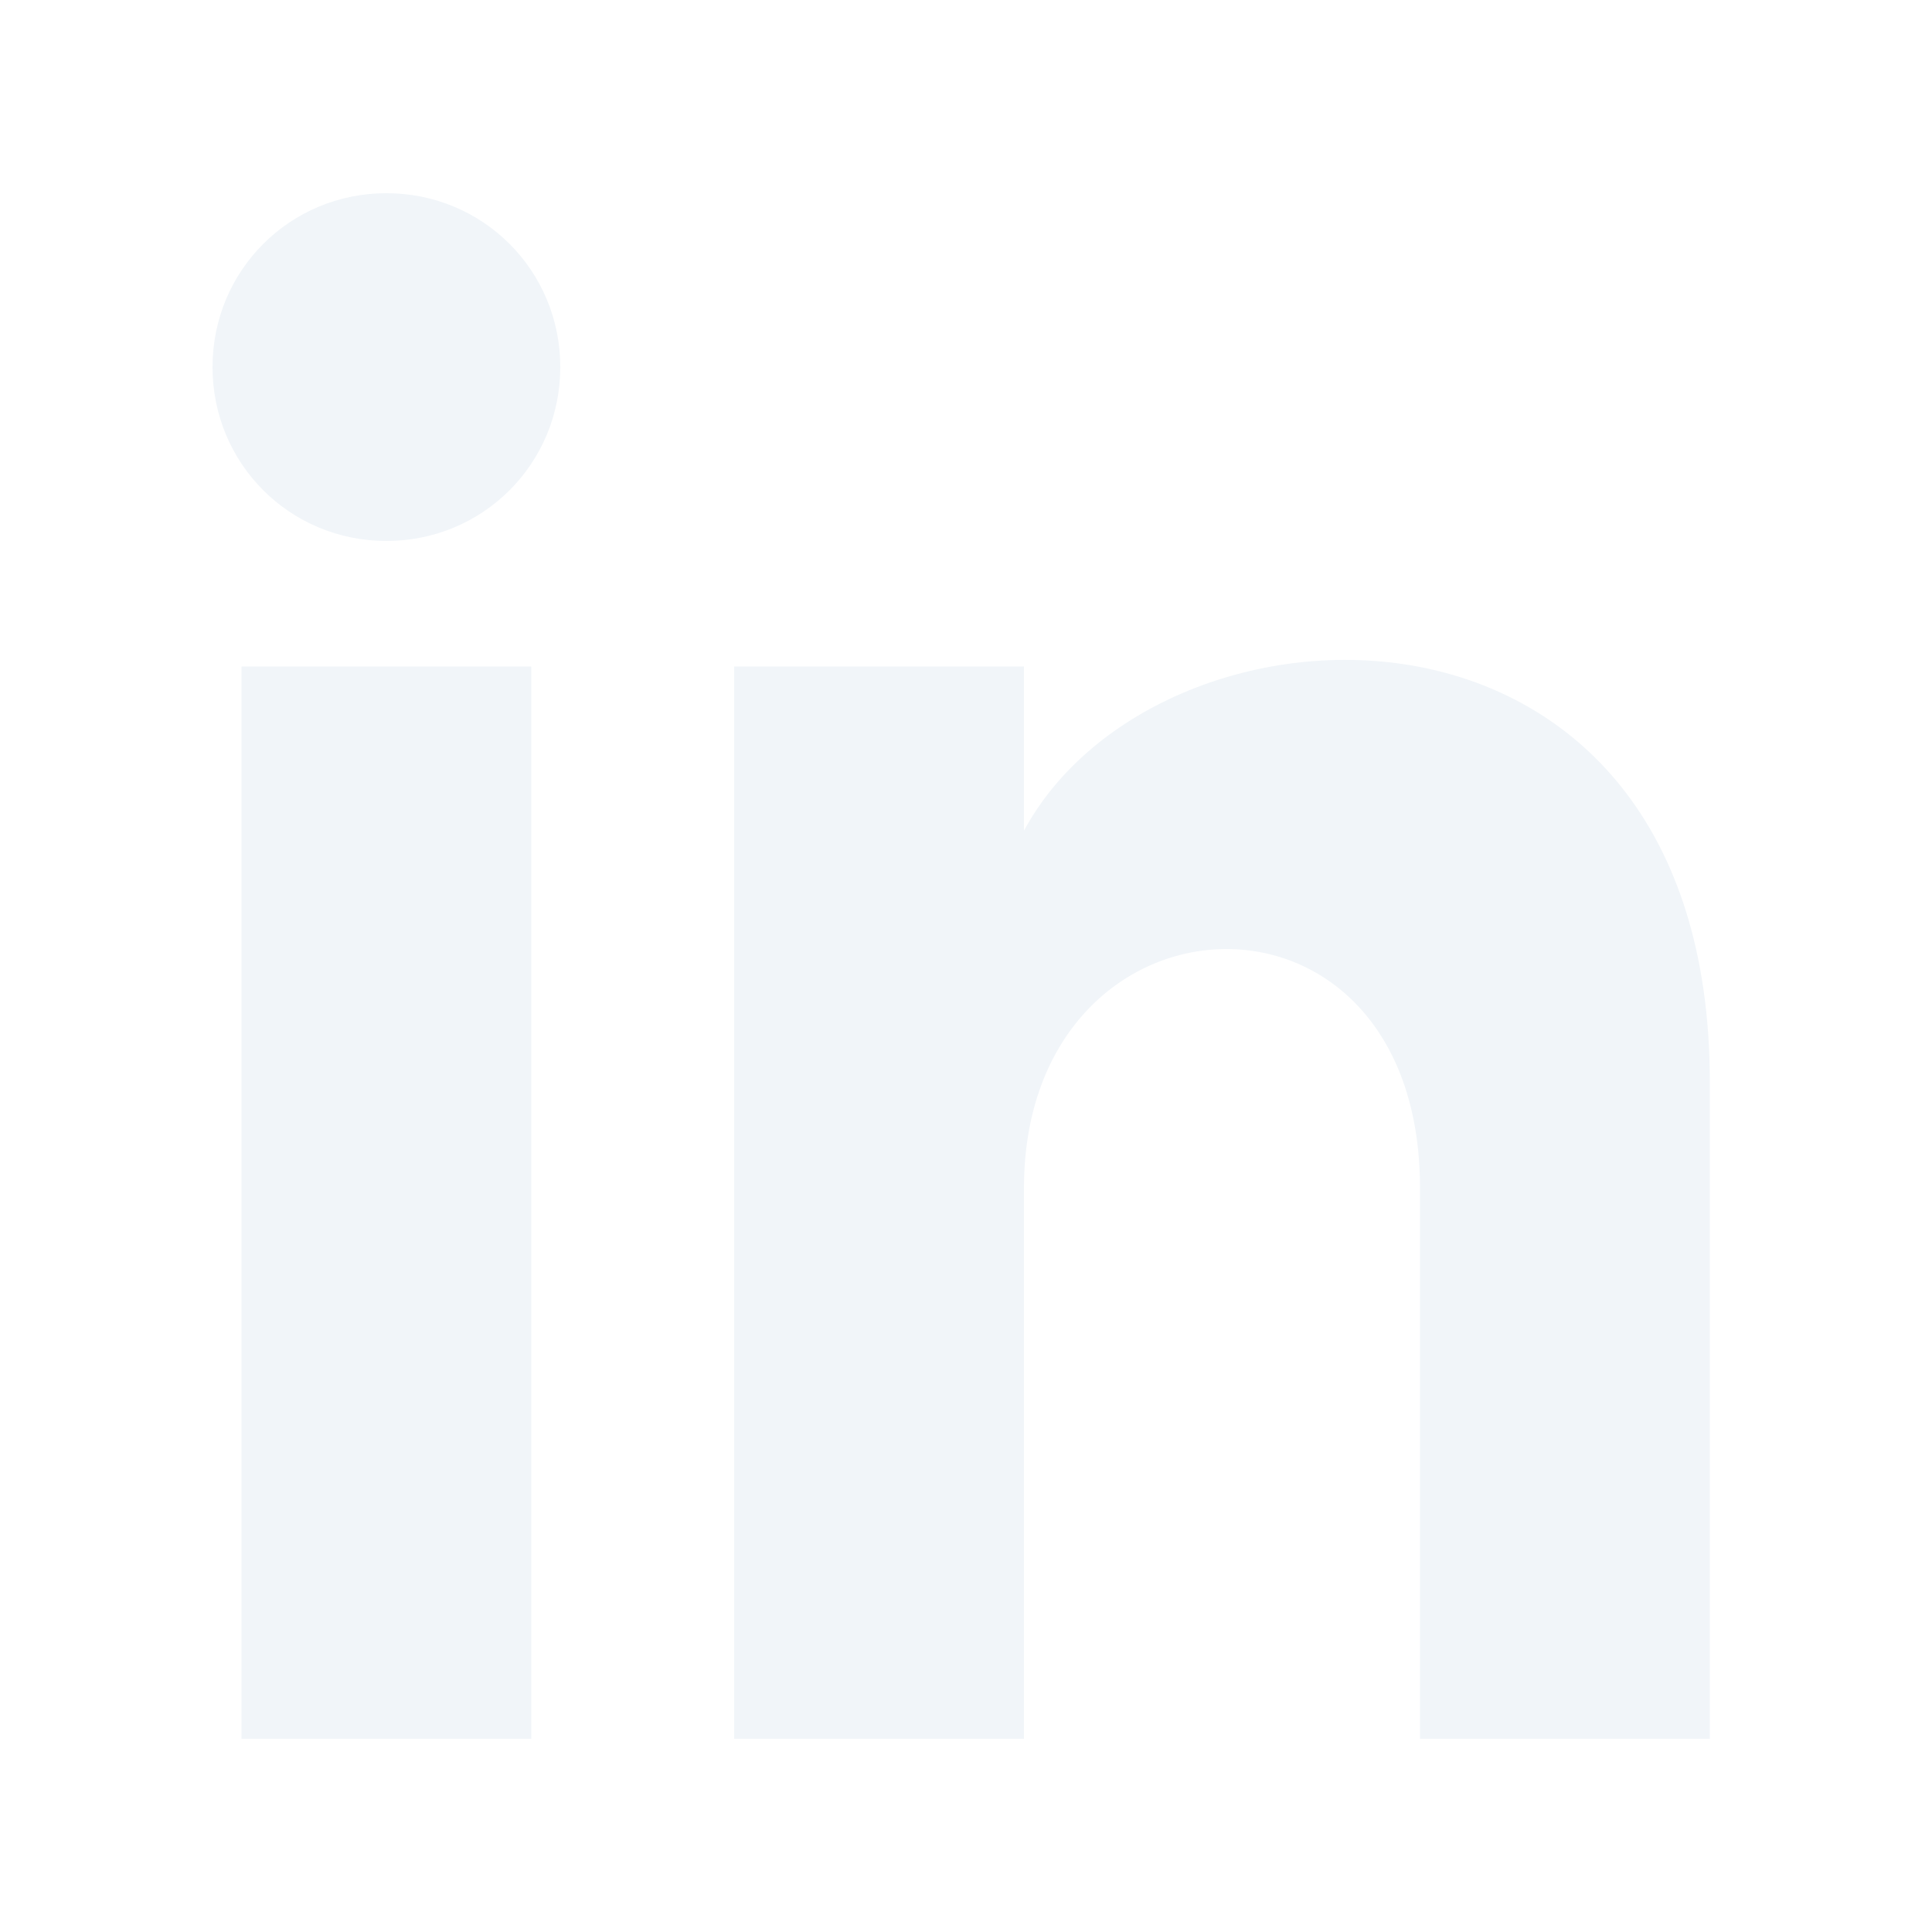
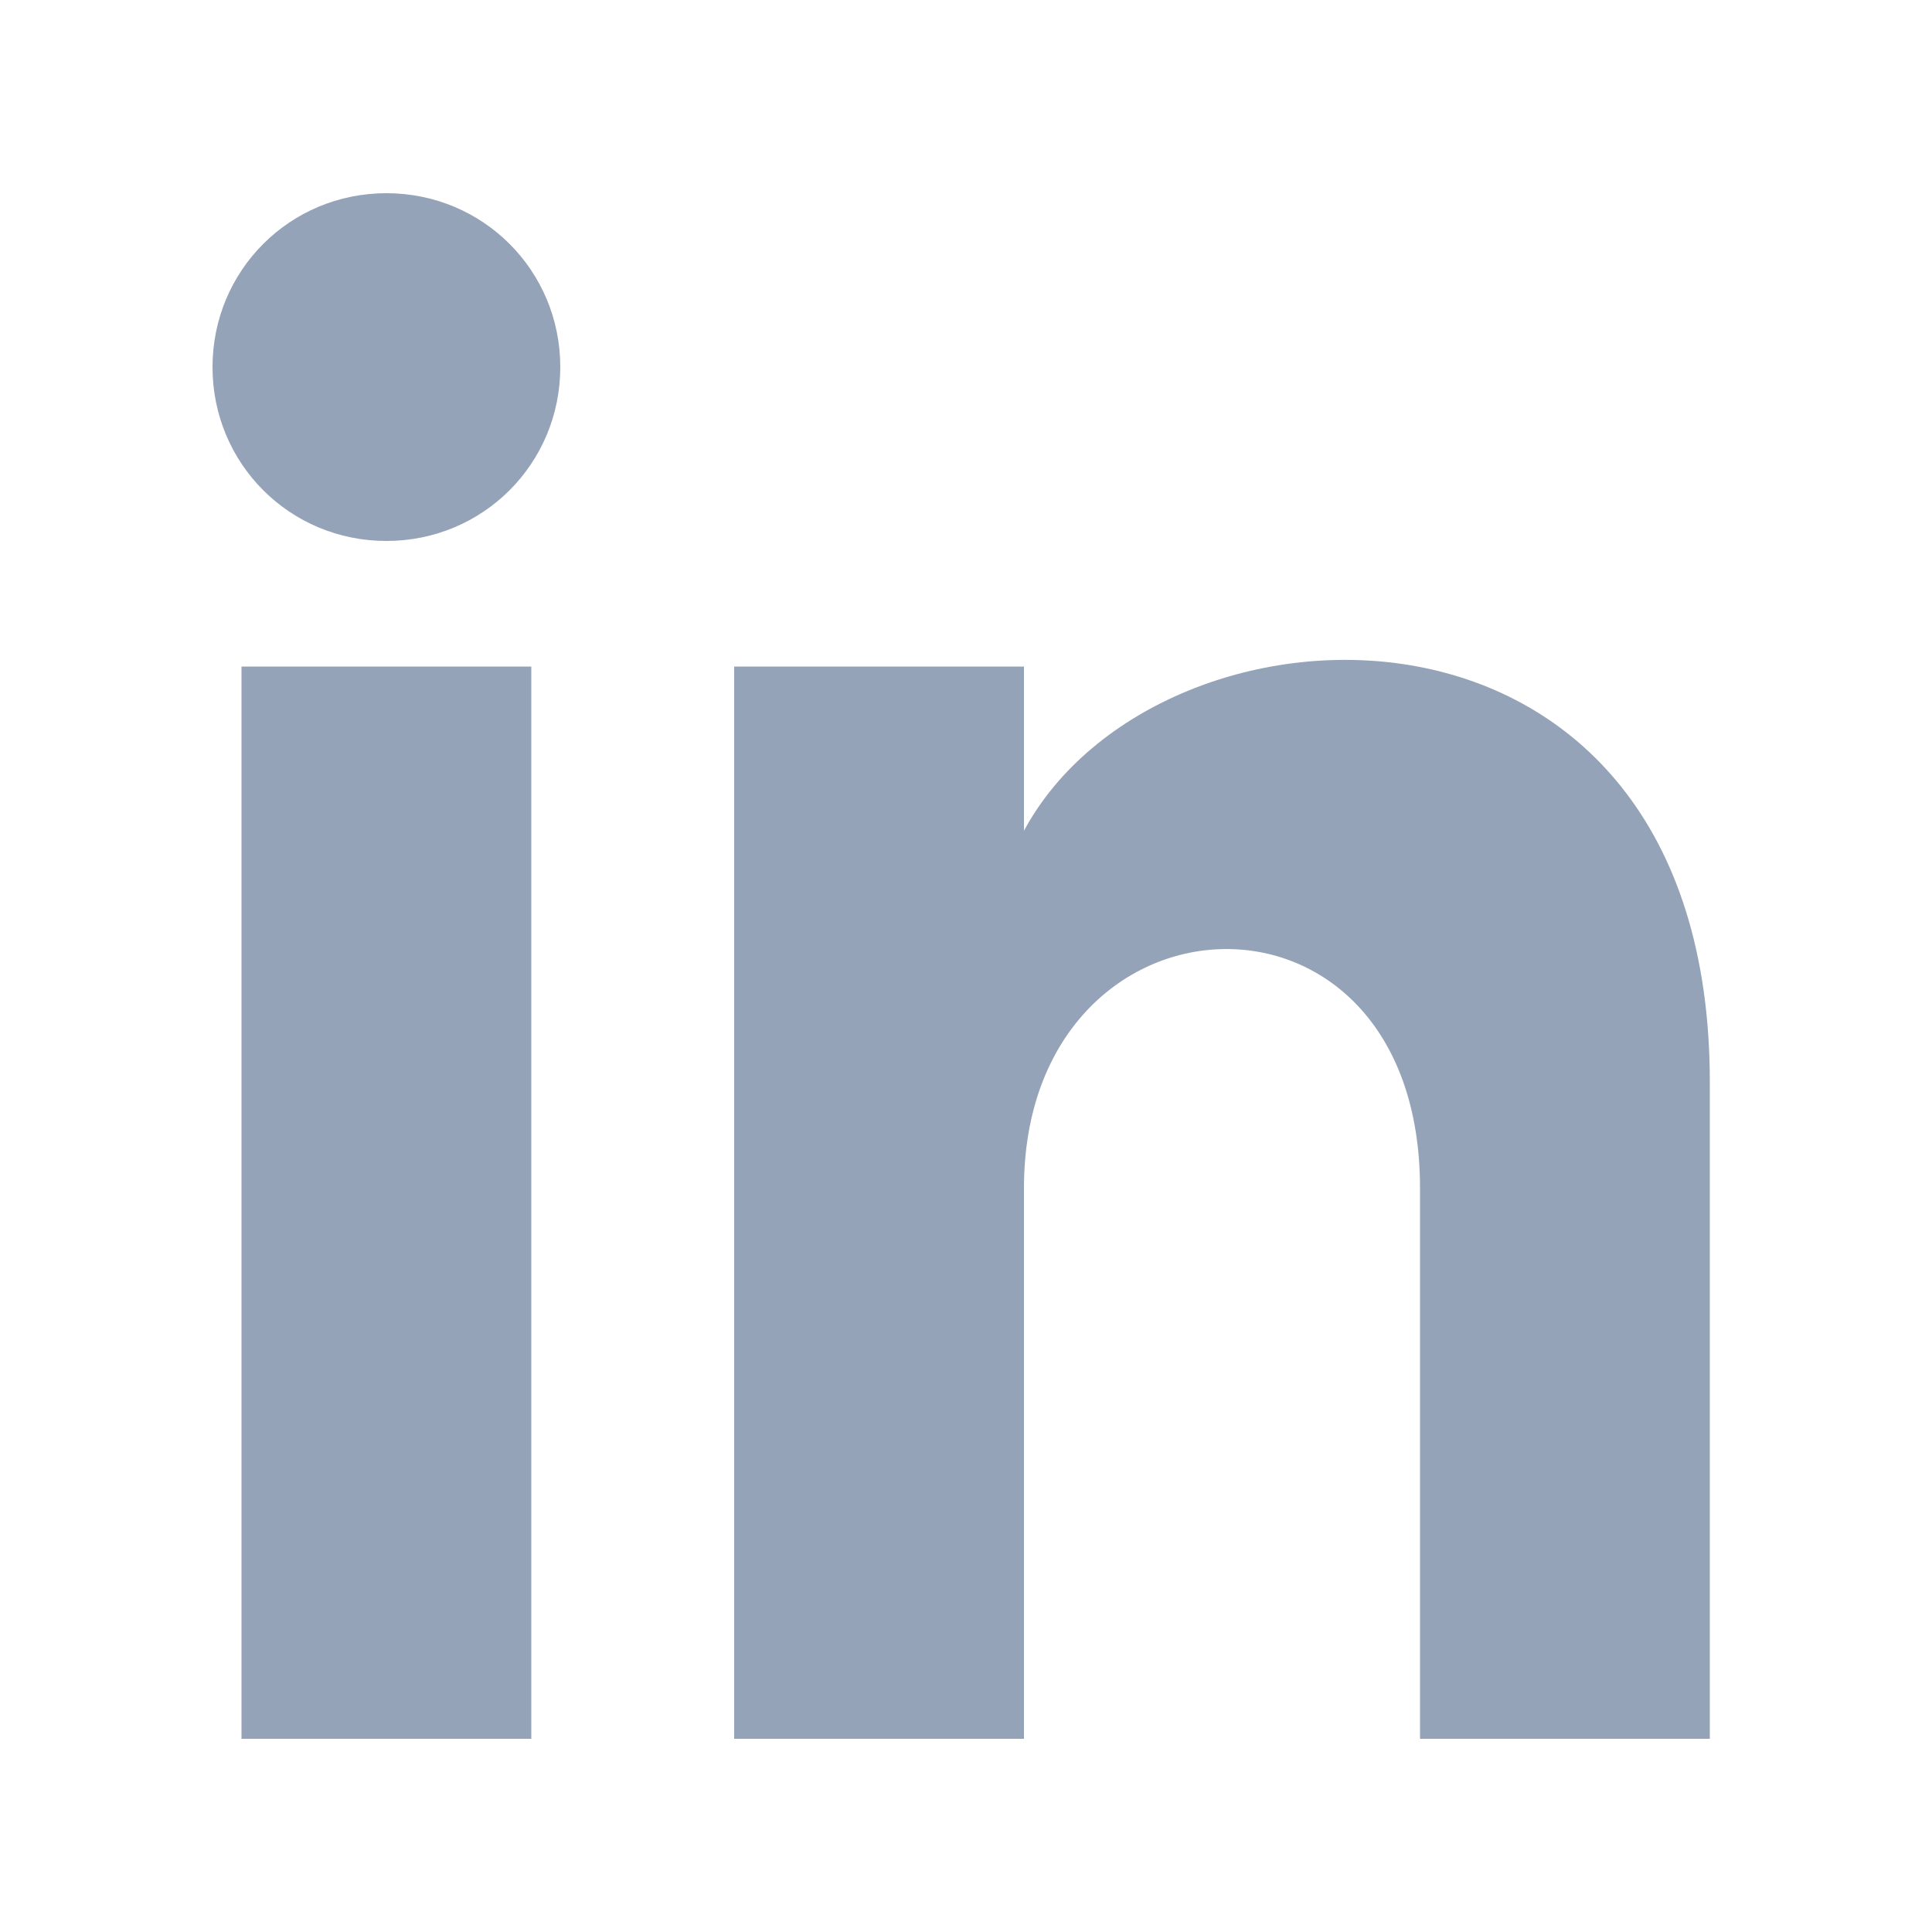
<svg xmlns="http://www.w3.org/2000/svg" width="24" height="24" viewBox="0 0 24 24" fill="none">
  <g id="dashicons:linkedin">
-     <path id="Vector" d="M3 21.6H6.6V8.28H3V21.6ZM4.8 2.4C3.6 2.4 2.64 3.36 2.64 4.56C2.64 5.76 3.6 6.72 4.8 6.72C6 6.72 6.96 5.76 6.96 4.56C6.96 3.36 6 2.4 4.8 2.4ZM12.72 10.32V8.28H9.12V21.6H12.72V14.76C12.72 10.92 17.64 10.68 17.64 14.76V21.6H21.24V13.44C21.24 6.96 14.4 7.2 12.72 10.32Z" fill="#F1F5F9" />
+     <path id="Vector" d="M3 21.6H6.6V8.28H3V21.6ZM4.8 2.4C3.6 2.4 2.64 3.36 2.64 4.56C2.64 5.76 3.6 6.72 4.8 6.72C6 6.72 6.96 5.76 6.96 4.56C6.96 3.36 6 2.4 4.8 2.4ZM12.72 10.32V8.28H9.12V21.6H12.72V14.76C12.72 10.92 17.64 10.68 17.64 14.76V21.6H21.24V13.44C21.24 6.96 14.4 7.2 12.72 10.32Z" fill="#94A3B8" />
  </g>
</svg>
